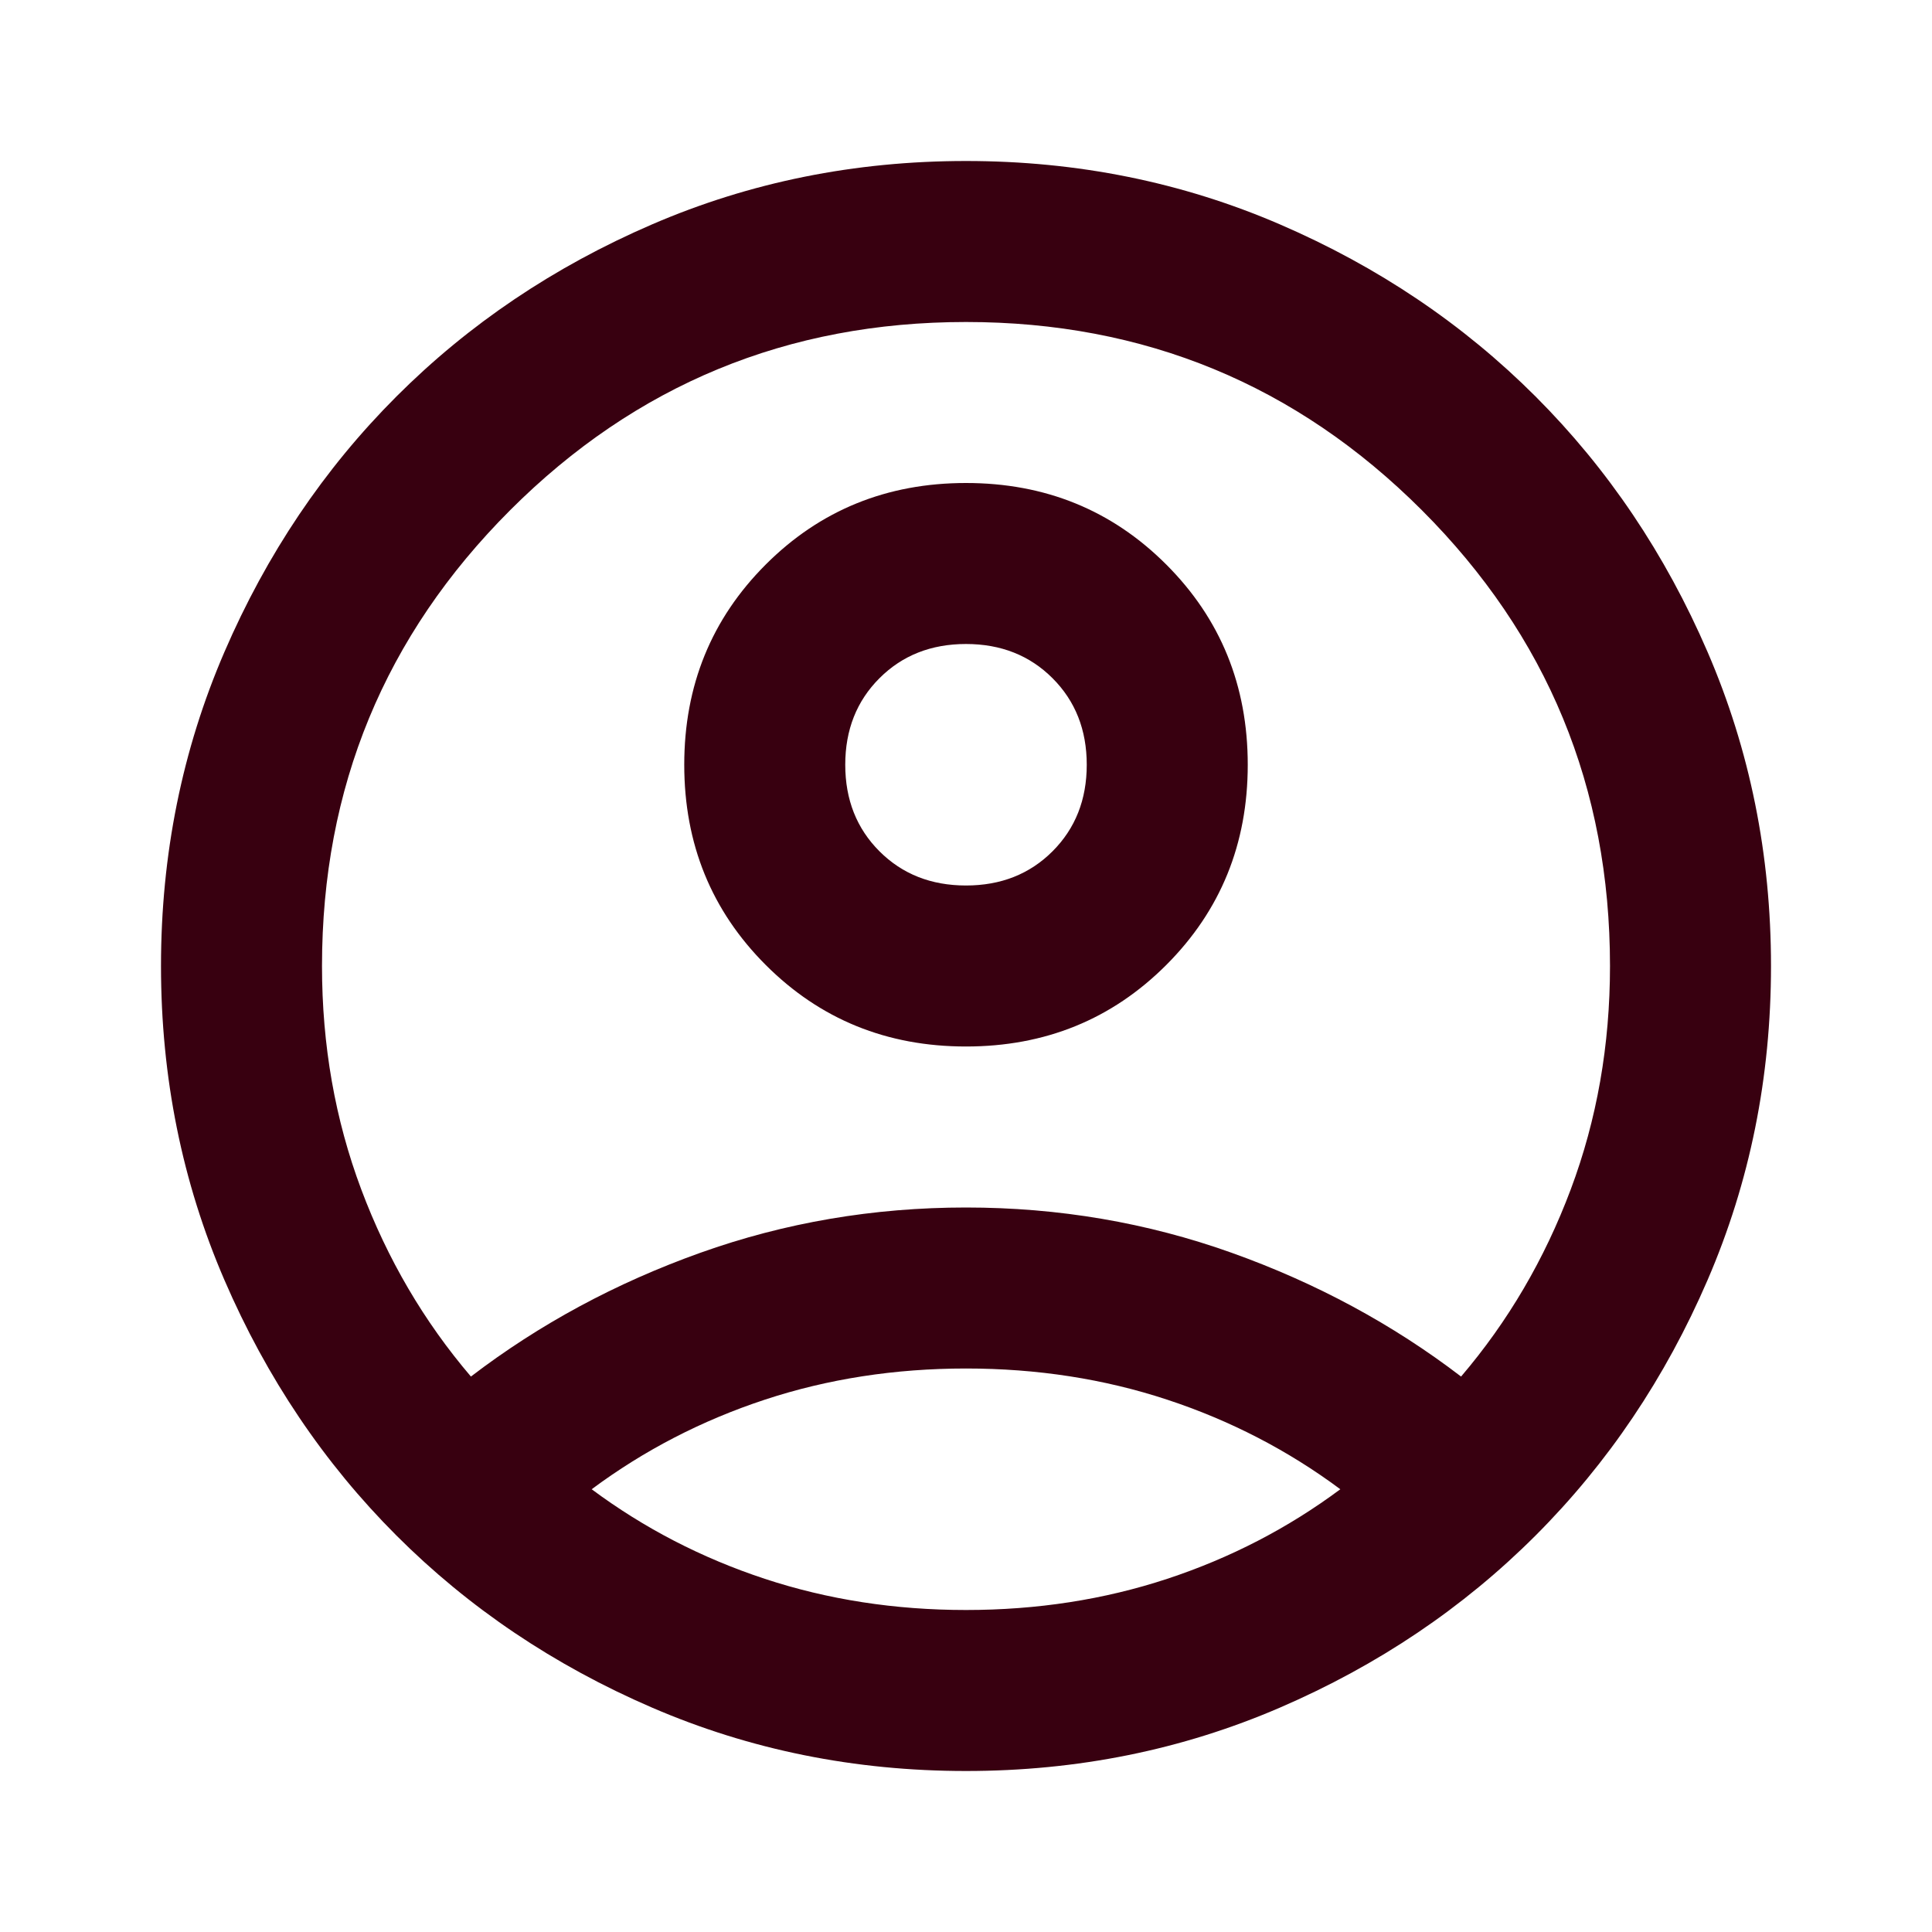
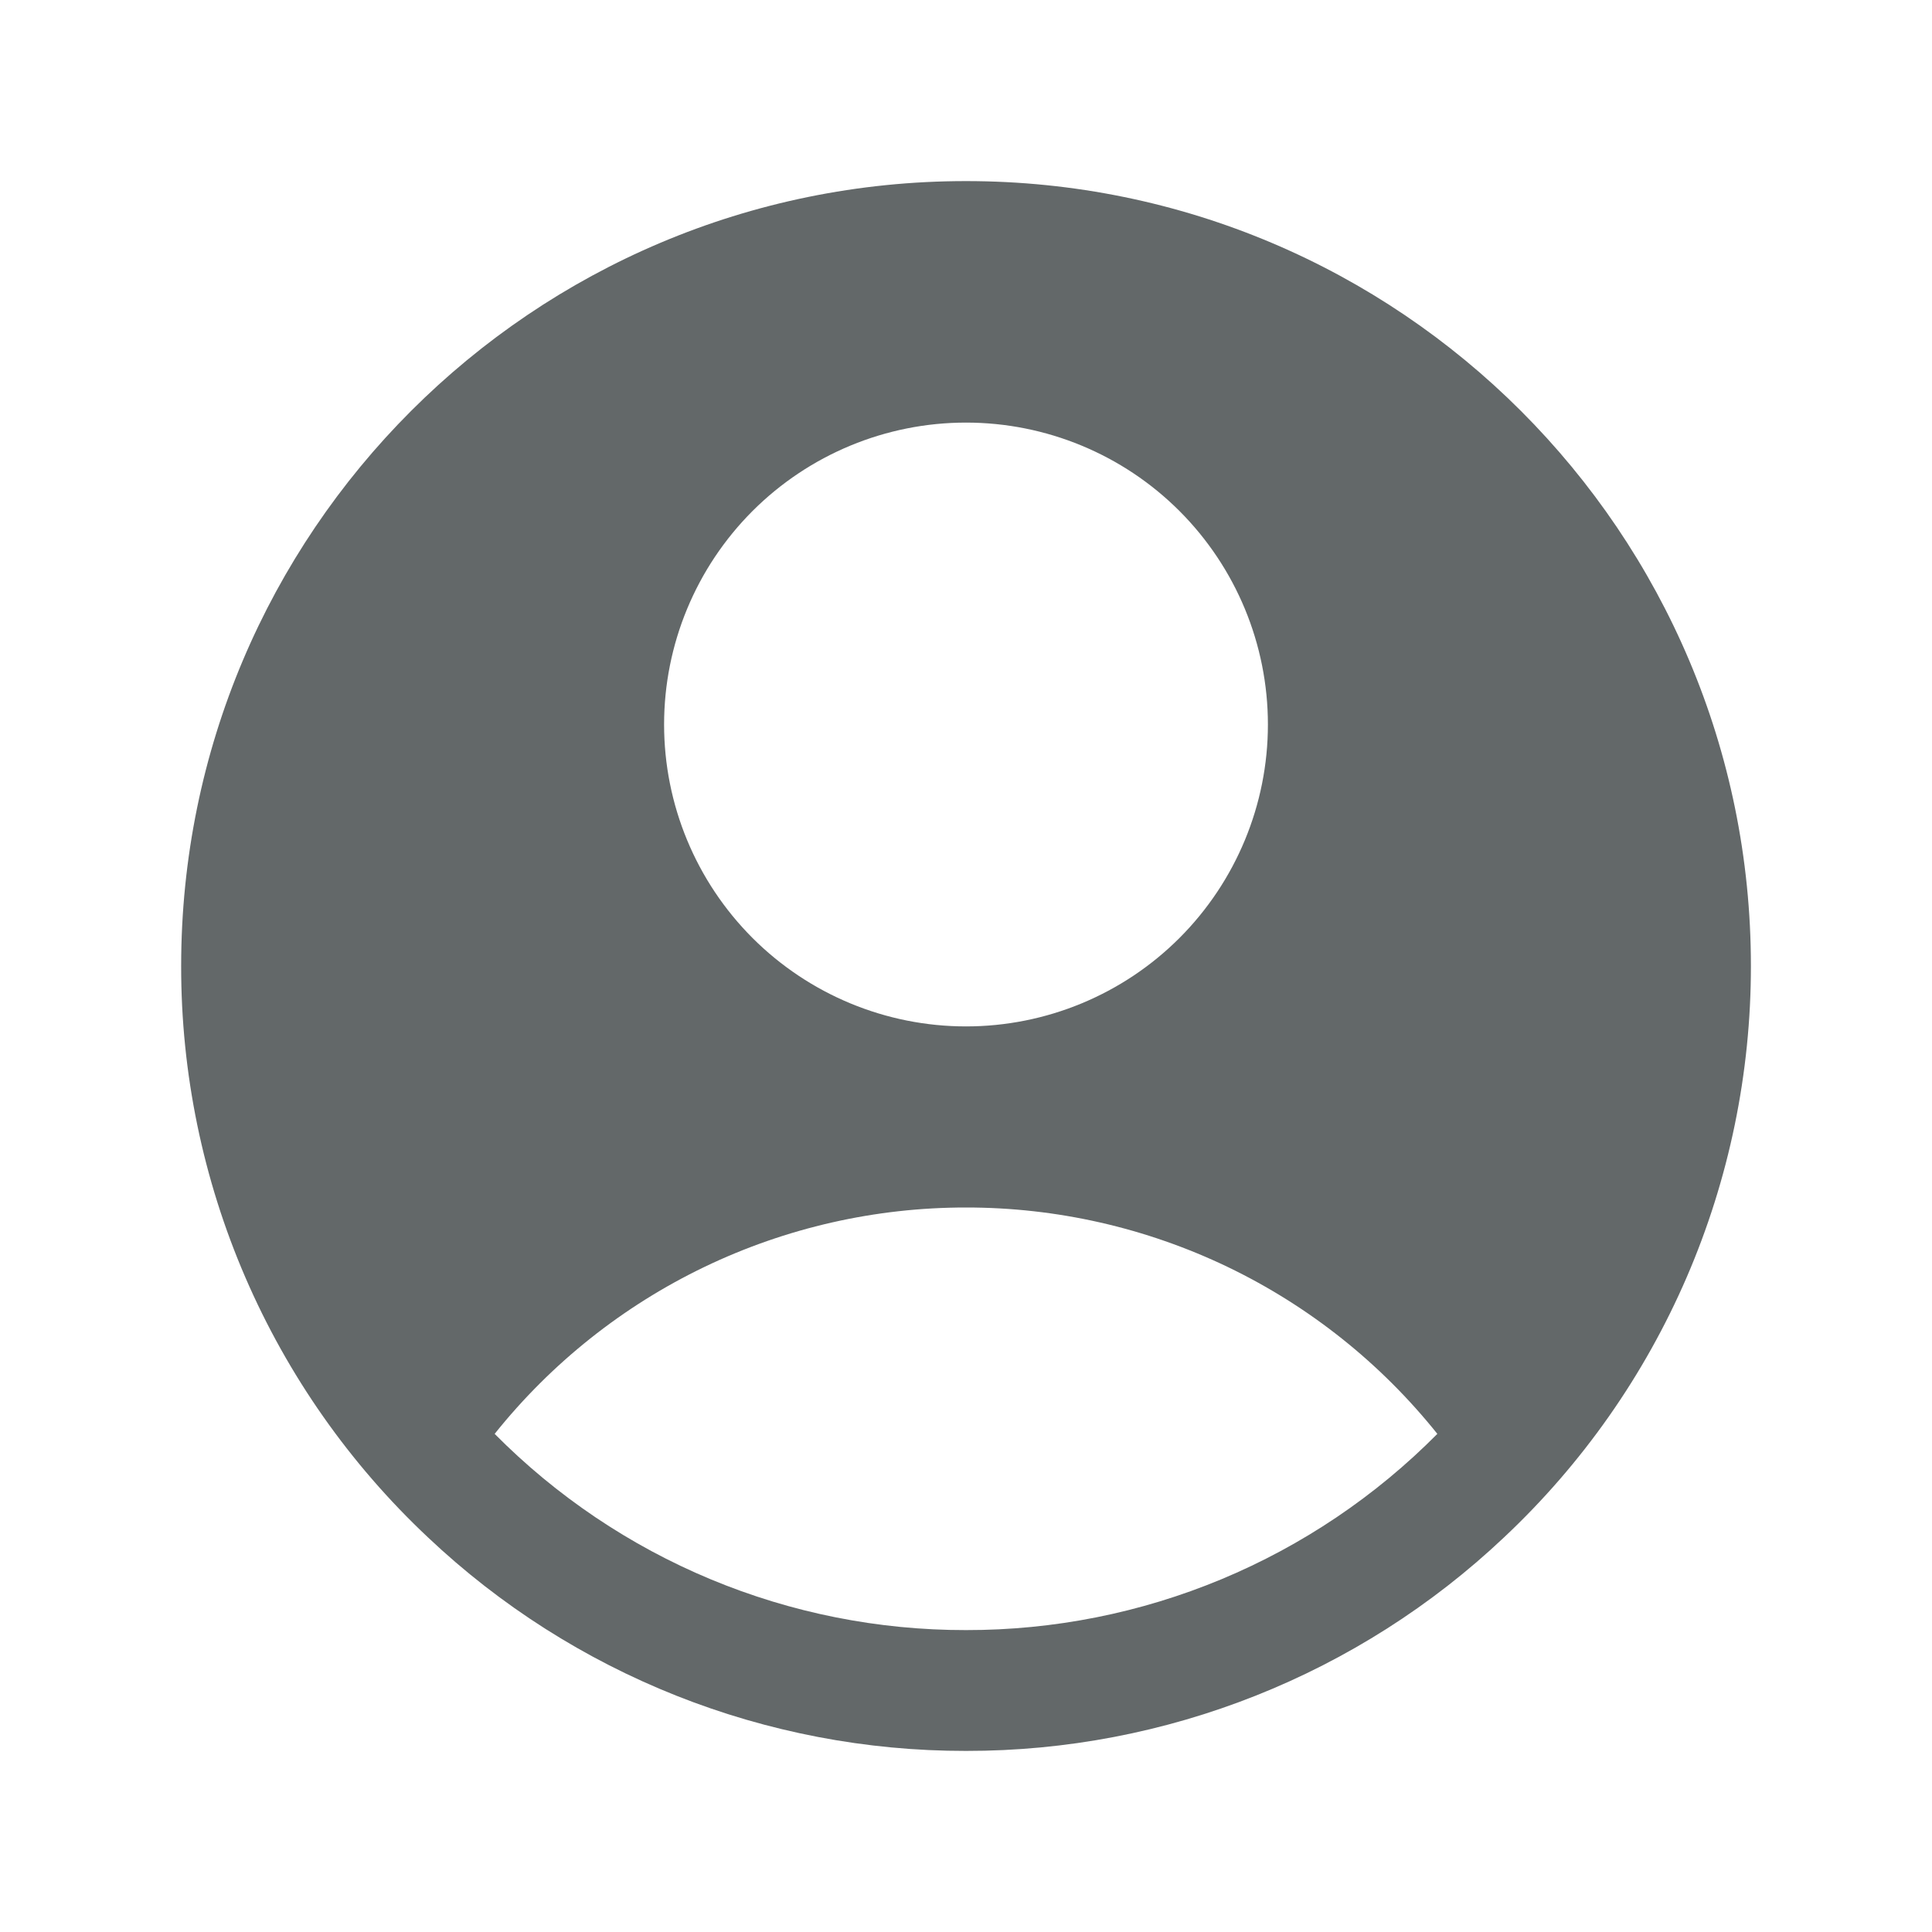
- <svg xmlns="http://www.w3.org/2000/svg" height="24px" viewBox="0 -960 960 960" width="24px" fill="#380010">
-   <path d="M234-276q51-39 114-61.5T480-360q69 0 132 22.5T726-276q35-41 54.5-93T800-480q0-133-93.5-226.5T480-800q-133 0-226.5 93.5T160-480q0 59 19.5 111t54.5 93Zm246-164q-59 0-99.5-40.5T340-580q0-59 40.5-99.5T480-720q59 0 99.5 40.5T620-580q0 59-40.5 99.5T480-440Zm0 360q-83 0-156-31.5T197-197q-54-54-85.5-127T80-480q0-83 31.5-156T197-763q54-54 127-85.5T480-880q83 0 156 31.5T763-763q54 54 85.5 127T880-480q0 83-31.5 156T763-197q-54 54-127 85.5T480-80Zm0-80q53 0 100-15.5t86-44.5q-39-29-86-44.5T480-280q-53 0-100 15.5T294-220q39 29 86 44.5T480-160Zm0-360q26 0 43-17t17-43q0-26-17-43t-43-17q-26 0-43 17t-17 43q0 26 17 43t43 17Zm0-60Zm0 360Z" />
+ <svg xmlns="http://www.w3.org/2000/svg" width="30" height="30" viewBox="0 0 30 30" fill="none">
+   <path fill-rule="evenodd" clip-rule="evenodd" d="M23.356 23.871C24.567 22.733 25.532 21.359 26.191 19.833C26.85 18.307 27.189 16.662 27.188 15C27.188 8.269 21.731 2.812 15 2.812C8.269 2.812 2.813 8.269 2.813 15C2.811 16.662 3.15 18.307 3.809 19.833C4.468 21.359 5.433 22.733 6.644 23.871C8.902 26.005 11.893 27.192 15 27.188C18.107 27.192 21.098 26.005 23.356 23.871ZM7.681 22.265C8.559 21.167 9.673 20.281 10.94 19.672C12.207 19.064 13.594 18.749 15 18.75C16.406 18.749 17.793 19.064 19.061 19.672C20.328 20.281 21.441 21.167 22.319 22.265C21.361 23.232 20.221 24 18.965 24.523C17.709 25.046 16.361 25.314 15 25.312C13.639 25.314 12.291 25.046 11.035 24.523C9.779 24 8.639 23.232 7.681 22.265ZM19.688 11.25C19.688 12.493 19.194 13.685 18.315 14.565C17.436 15.444 16.243 15.938 15 15.938C13.757 15.938 12.565 15.444 11.685 14.565C10.806 13.685 10.312 12.493 10.312 11.25C10.312 10.007 10.806 8.815 11.685 7.935C12.565 7.056 13.757 6.562 15 6.562C16.243 6.562 17.436 7.056 18.315 7.935C19.194 8.815 19.688 10.007 19.688 11.25Z" fill="#636869" />
</svg>
